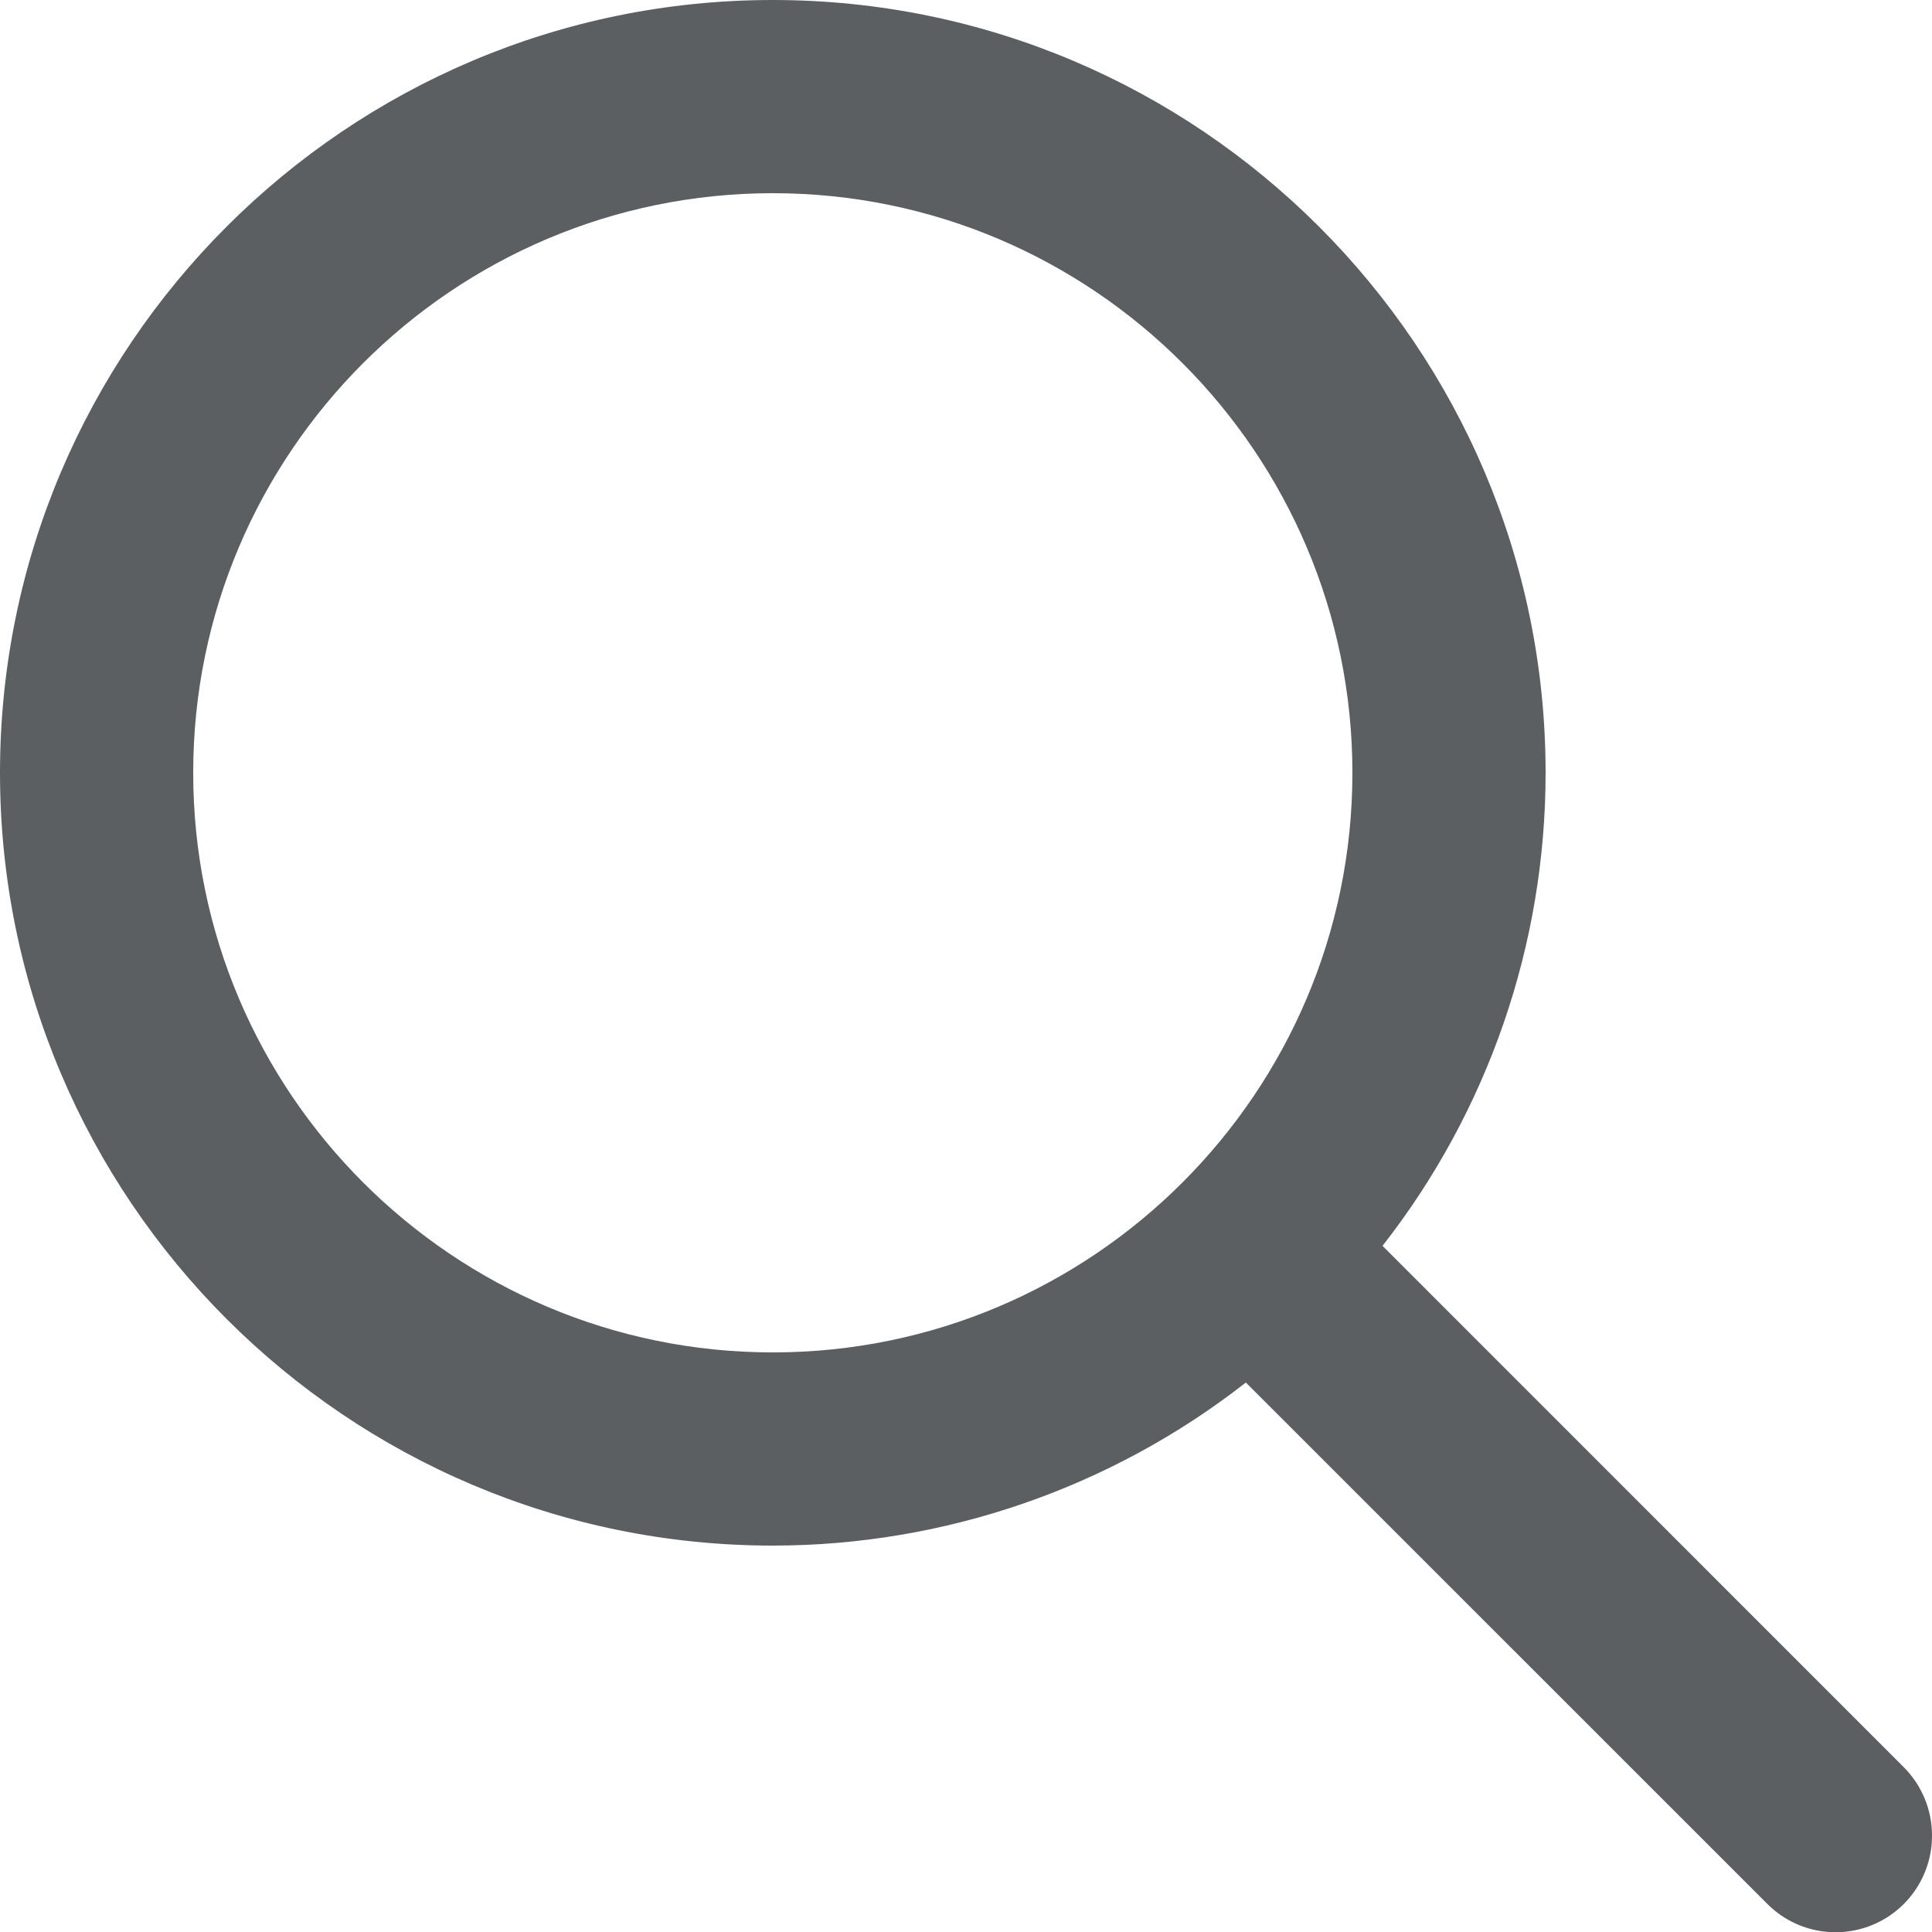
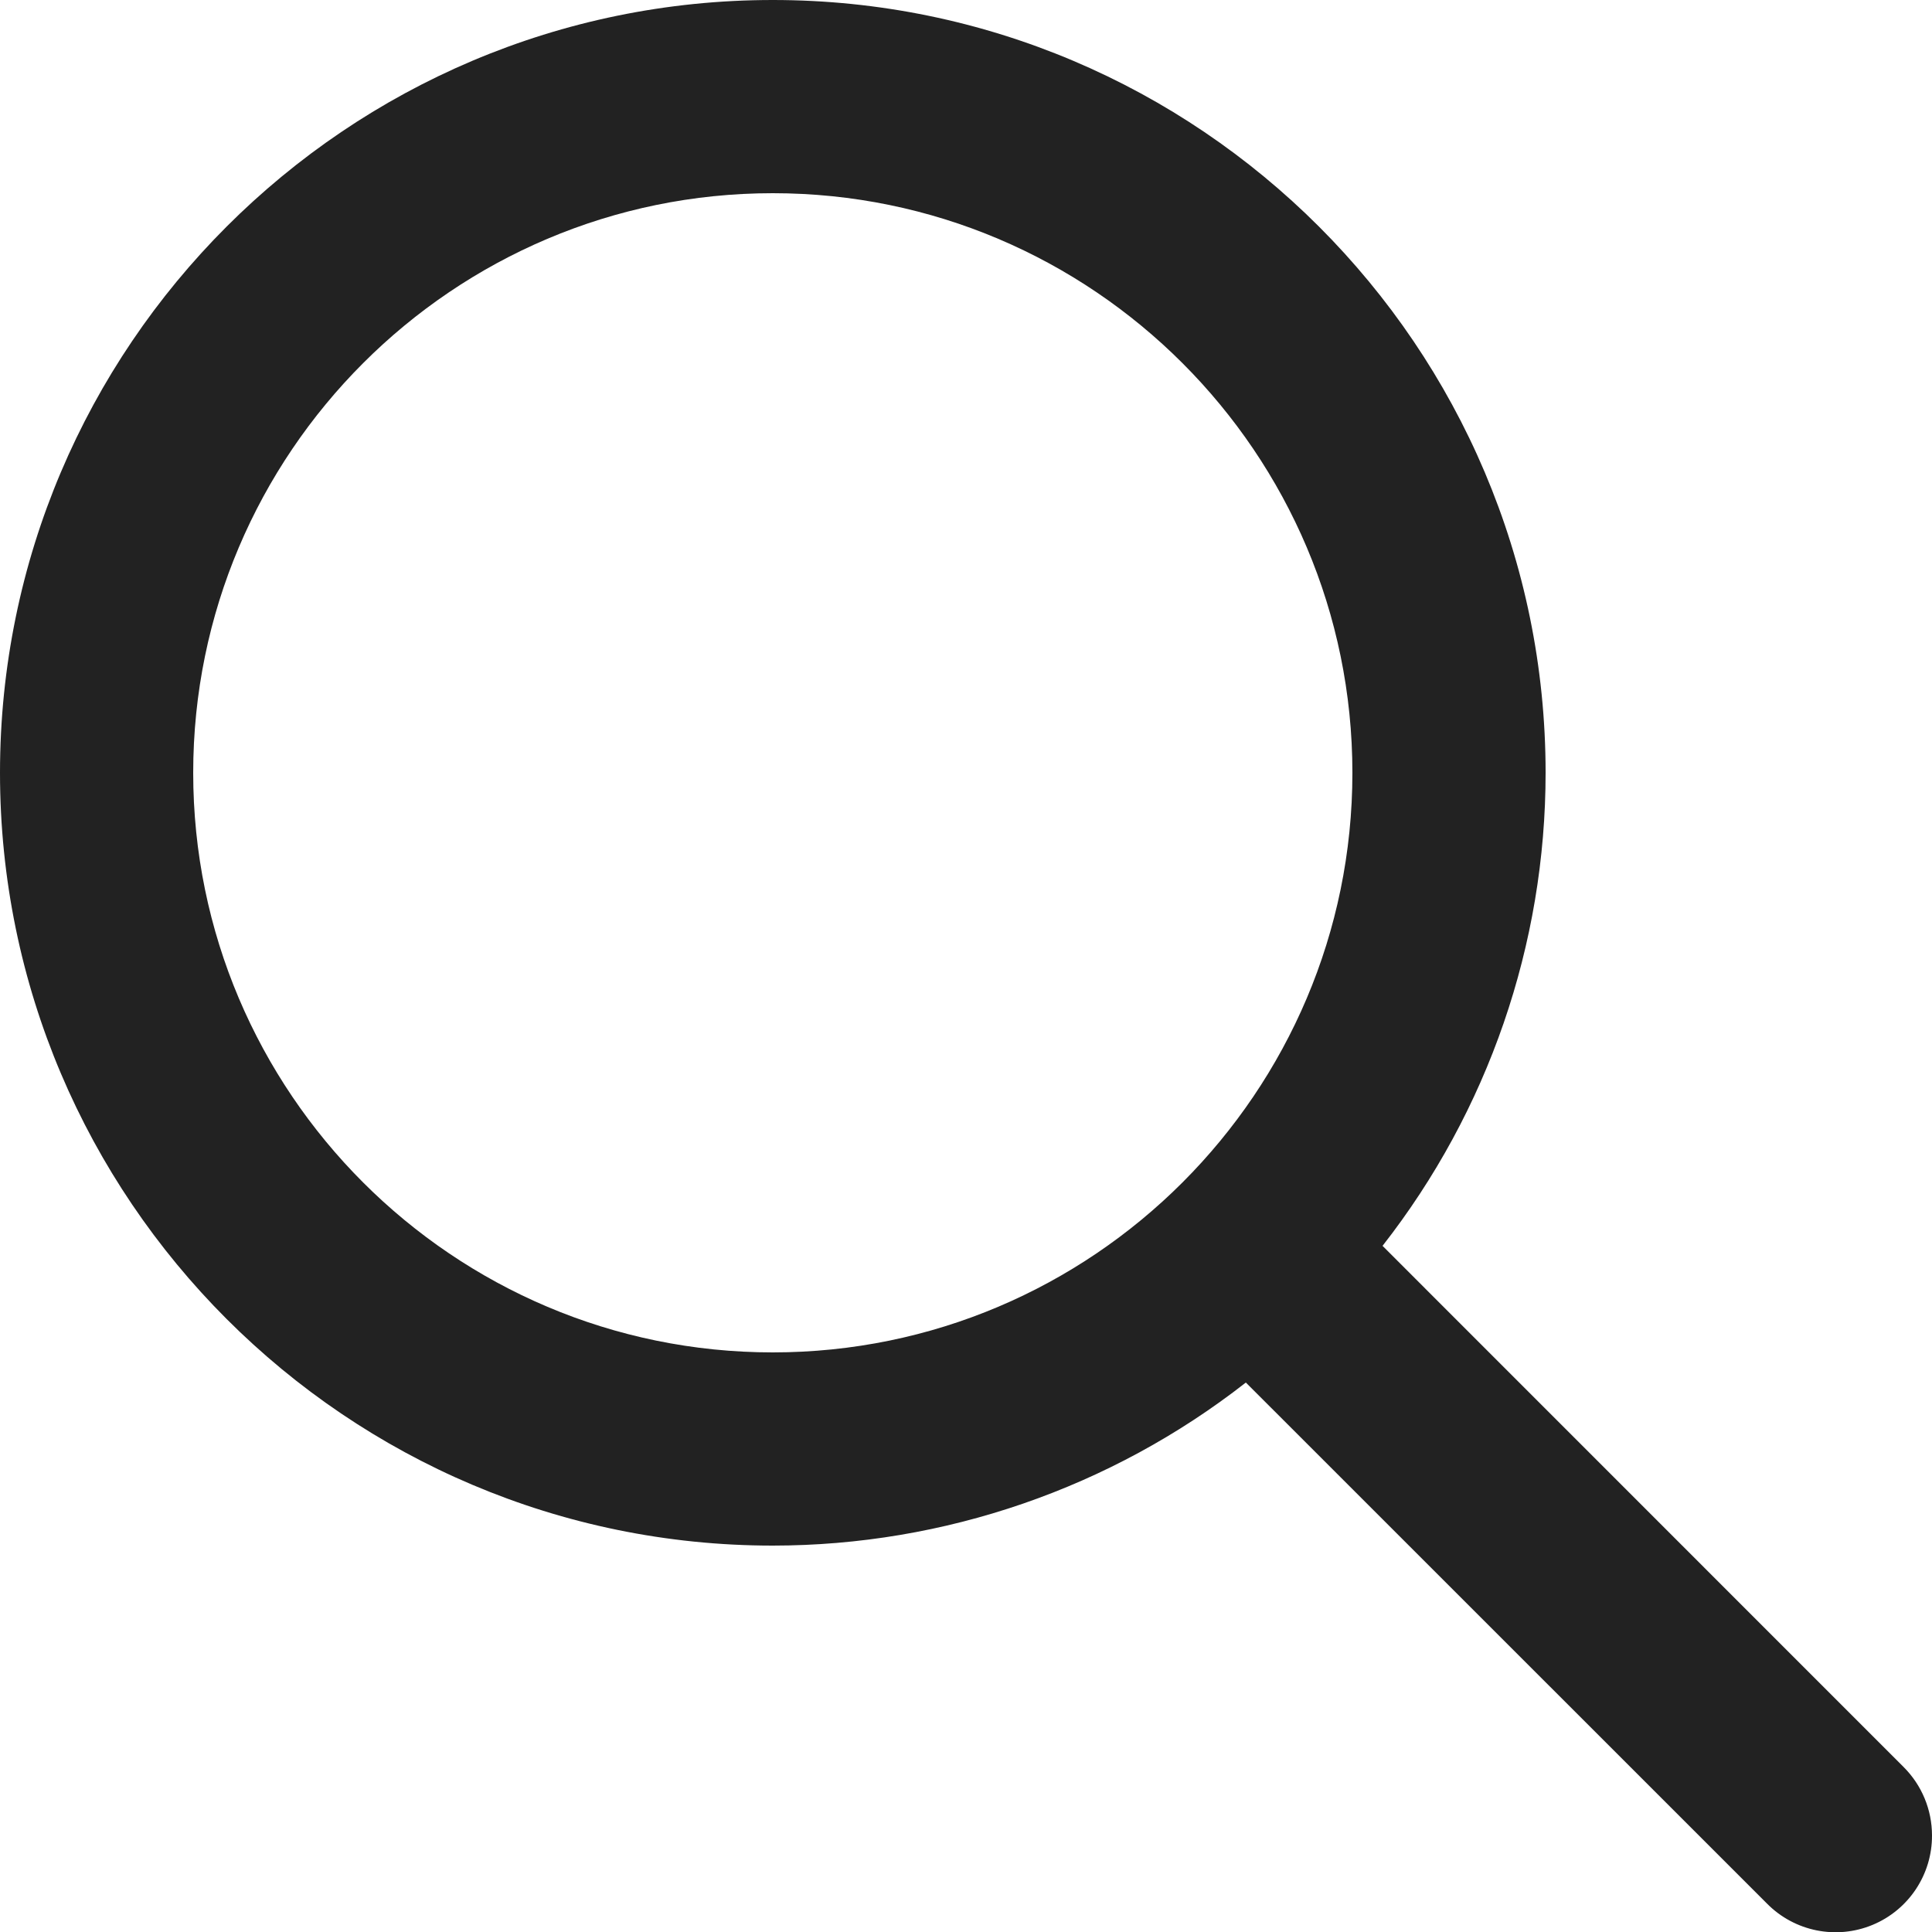
<svg xmlns="http://www.w3.org/2000/svg" viewBox="0 0 20 20">
-   <path d="M2 8c0-3.309 2.691-6 6-6s6 2.691 6 6-2.691 6-6 6-6-2.691-6-6zm17.707 10.293l-5.395-5.396A7.946 7.946 0 0016 8c0-4.411-3.589-8-8-8S0 3.589 0 8s3.589 8 8 8a7.954 7.954 0 004.897-1.688l5.396 5.395A.998.998 0 0020 19a1 1 0 00-.293-.707z" fill="#5C5F62" />
+   <path d="M2 8c0-3.309 2.691-6 6-6s6 2.691 6 6-2.691 6-6 6-6-2.691-6-6zm17.707 10.293l-5.395-5.396A7.946 7.946 0 0016 8c0-4.411-3.589-8-8-8S0 3.589 0 8s3.589 8 8 8a7.954 7.954 0 004.897-1.688l5.396 5.395A.998.998 0 0020 19a1 1 0 00-.293-.707z" fill="#222" />
</svg>
